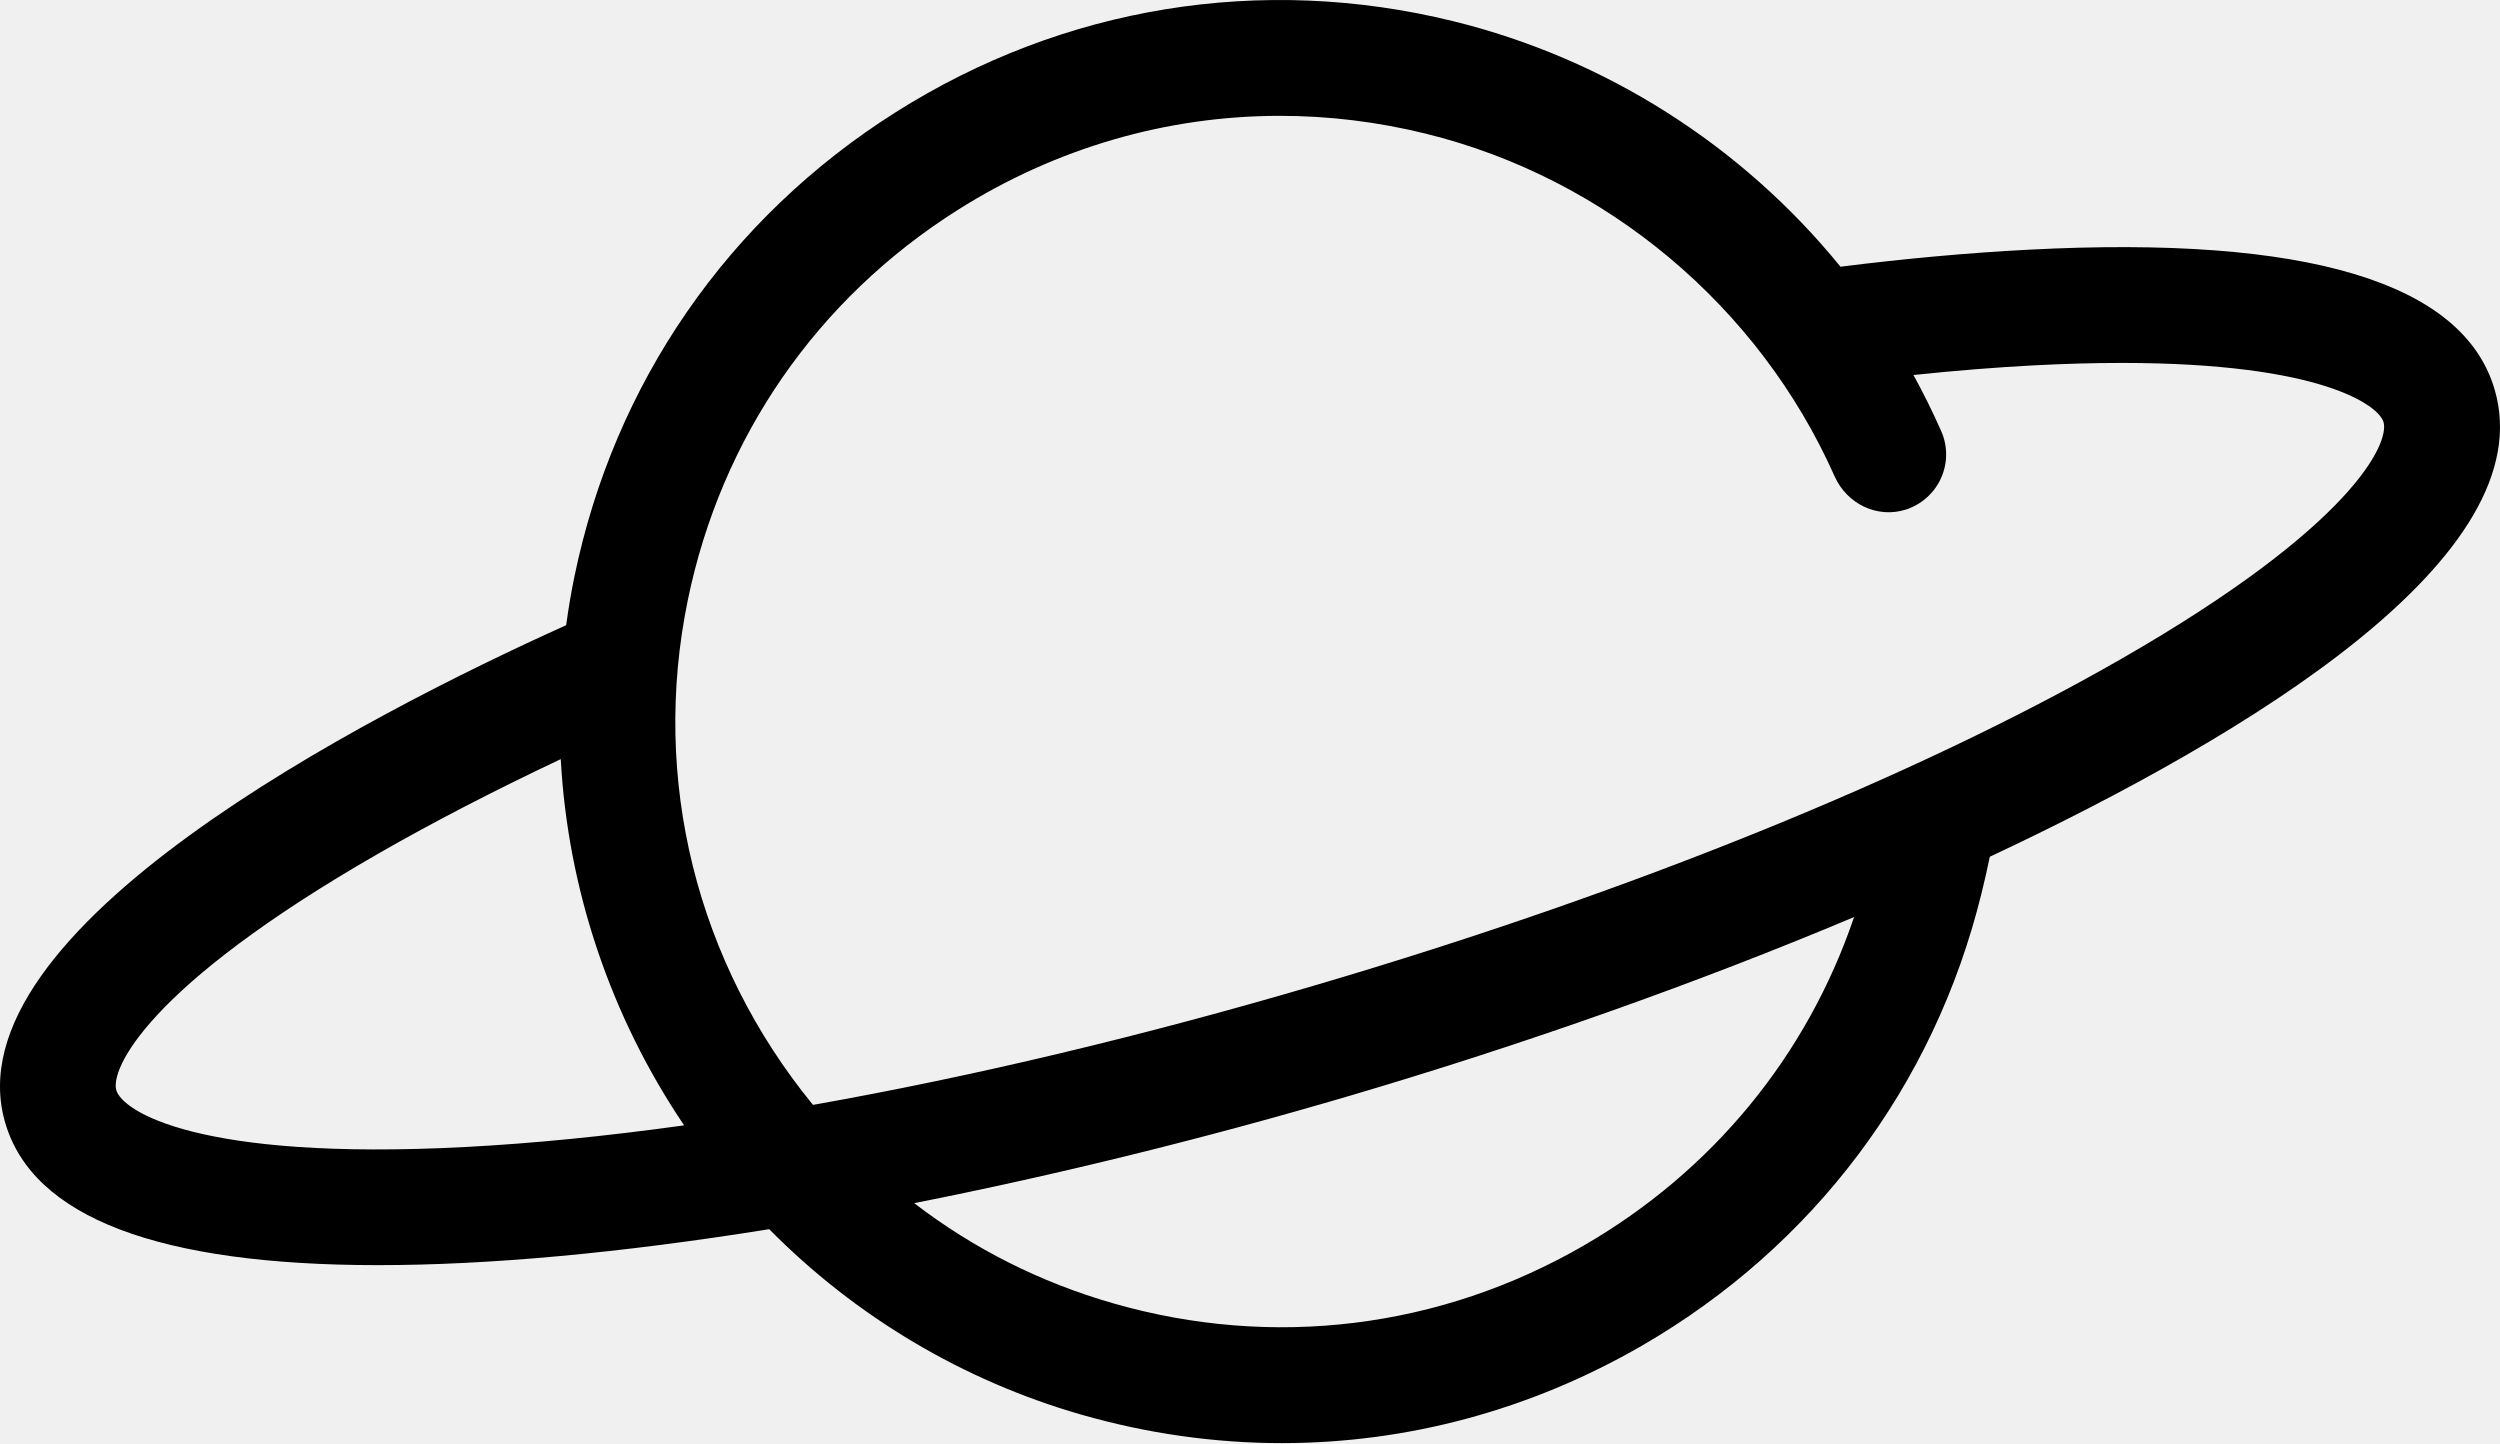
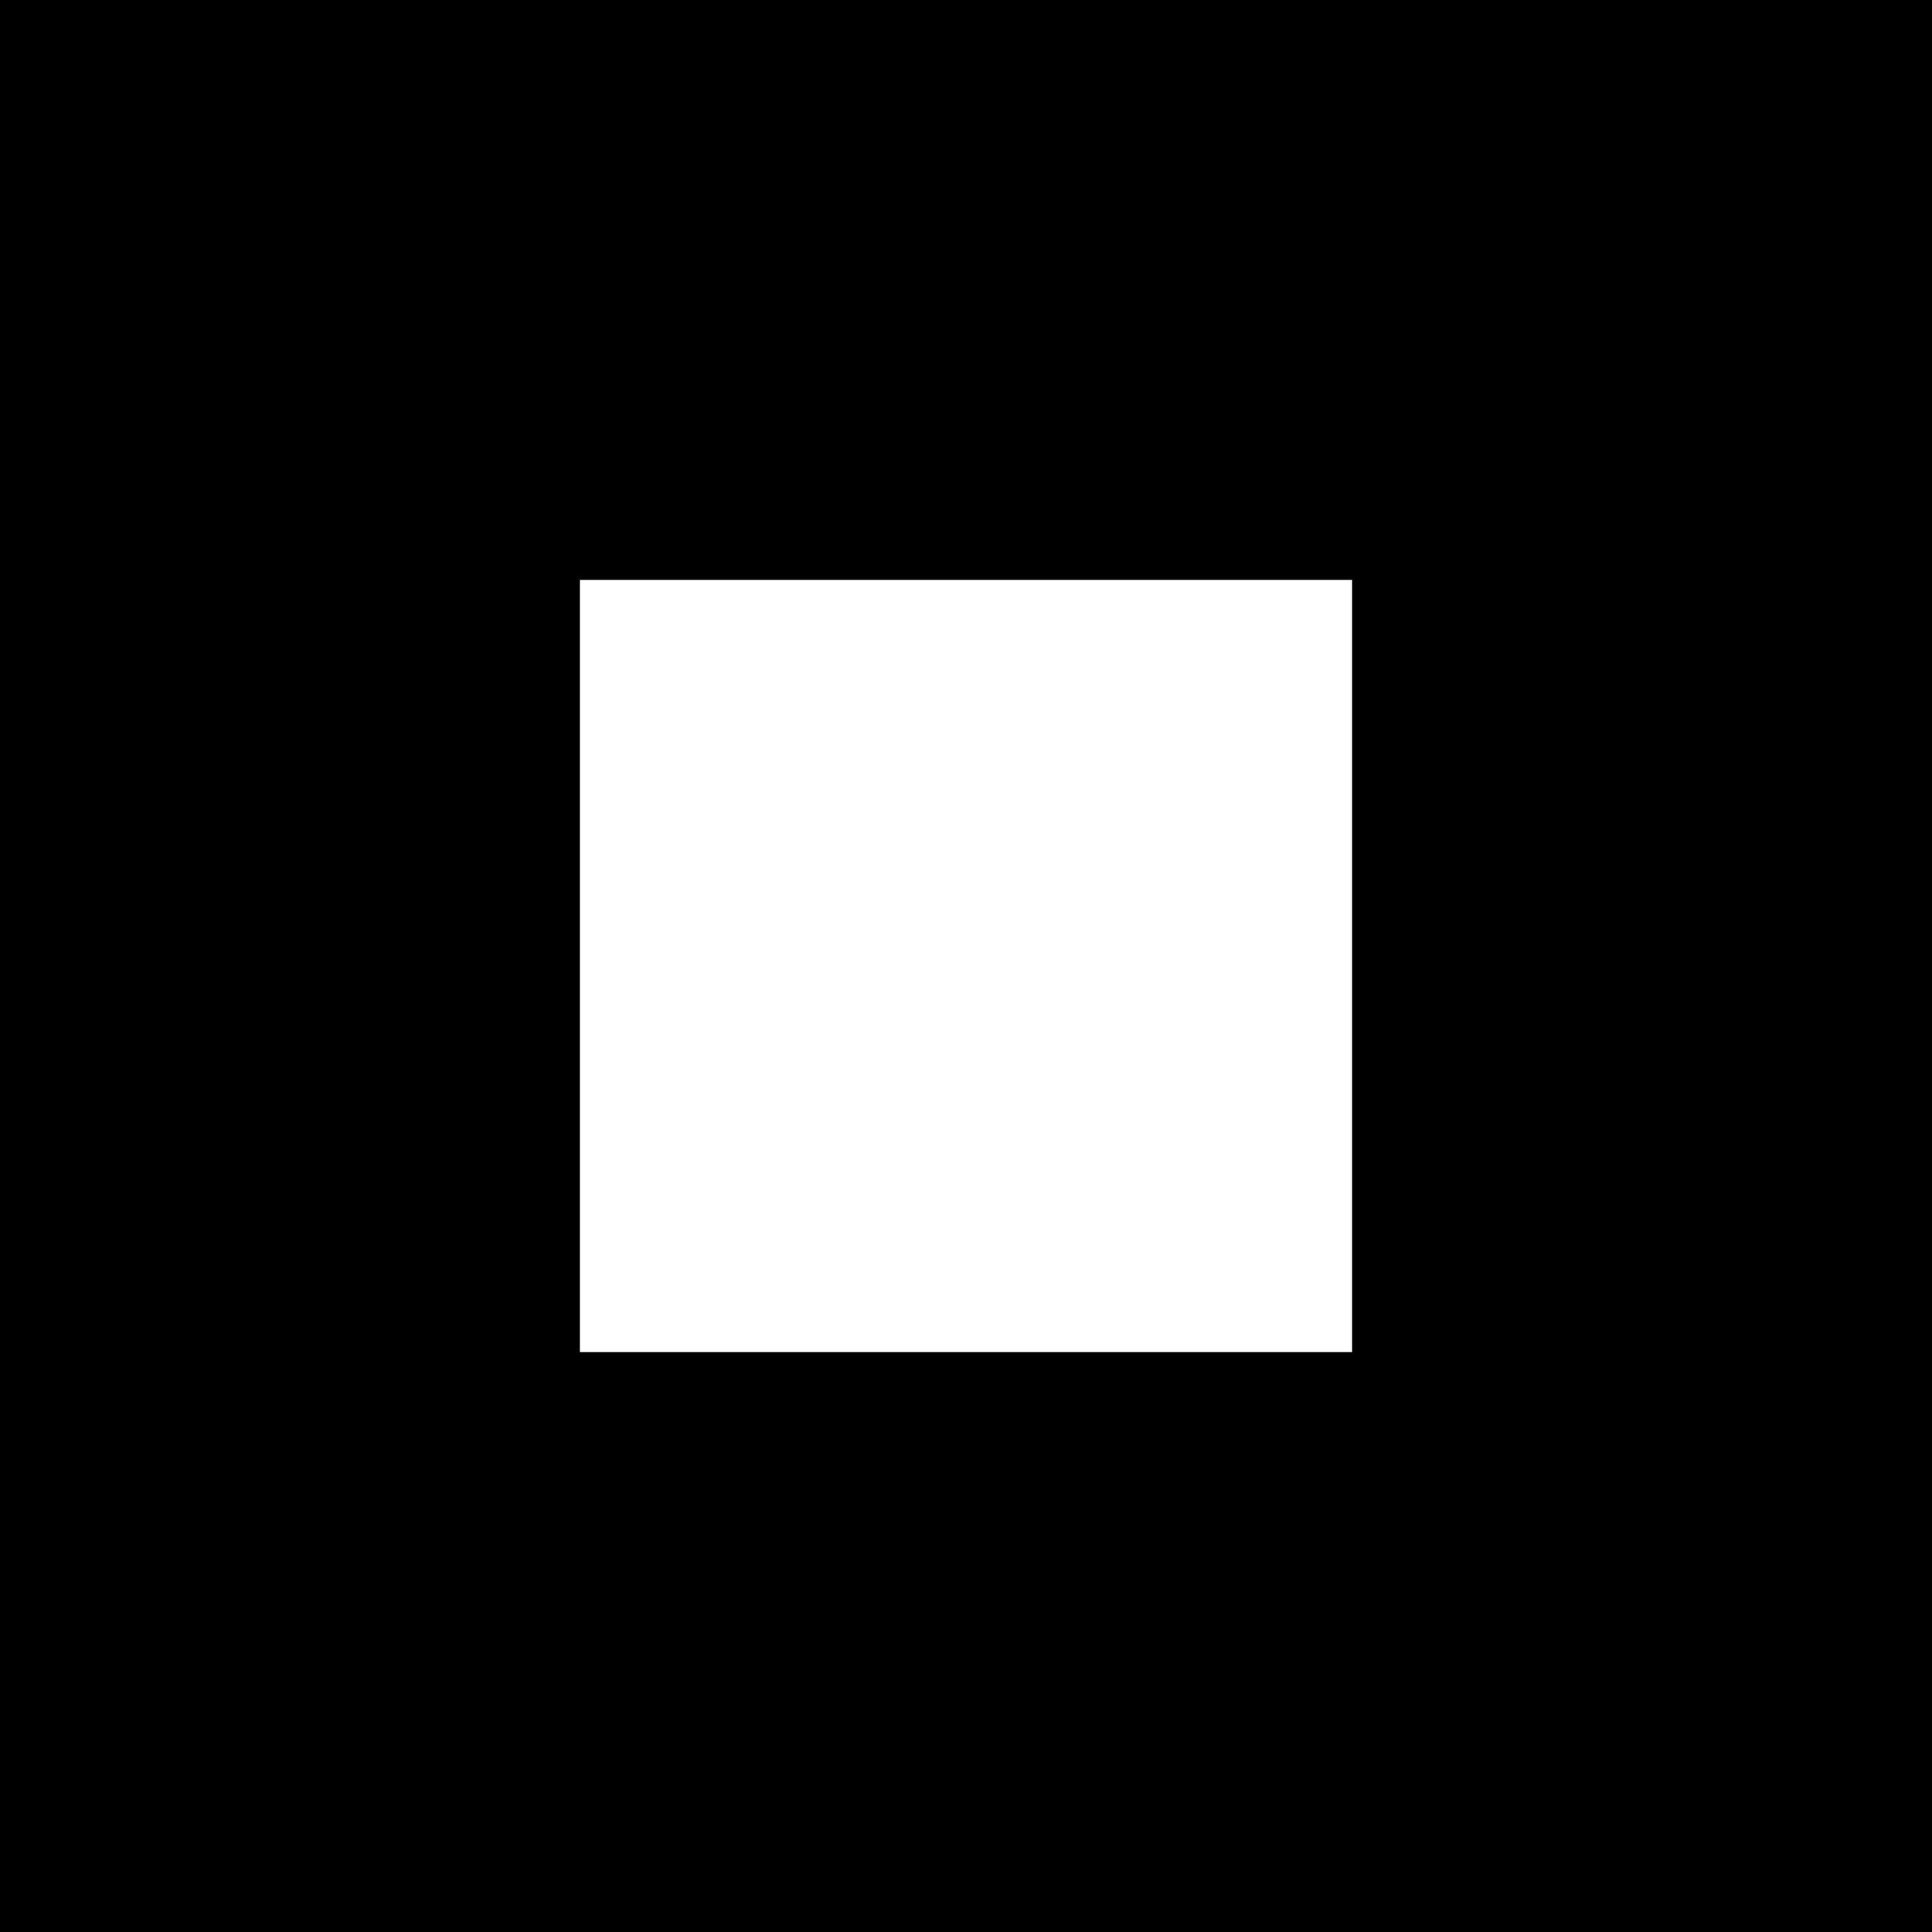
- <svg xmlns="http://www.w3.org/2000/svg" version="1.2" baseProfile="tiny" id="Layer_1" x="0px" y="0px" viewBox="0 0 1731.47 999.48" overflow="visible" xml:space="preserve">
-   <style>
-     path {
-       fill: black;
-     }
-     @media (prefers-color-scheme: dark) {
-       path {
-         fill: white;
-       }
-     }
-   </style>
-   <path d="M887.84,999.48c-46.39,0-93.09-6.54-139.06-19.75c-81.69-23.49-156.16-67.79-216.03-128.41  c-102.99,16.52-194.08,24.9-270.88,24.9c-152.09,0-238.96-33.11-258.21-98.41C-35.8,643.94,253.97,495.33,392.12,432.99  c1.52-11.25,3.41-22.42,5.65-33.34c27.59-134.34,106.65-248.68,222.62-321.96c116.07-73.34,253.2-95.71,386.13-63.01  c105.45,25.95,199.7,85.9,268.18,170.04c44.93-5.65,88.77-9.62,130.24-11.78c192.27-10.07,300.89,22.47,322.77,96.69l0,0  c34.01,115.4-168.98,238.94-349.61,323.76c-1.64,8.29-3.57,16.51-5.83,25.71c-32.71,132.93-116.15,244.03-234.97,312.82  C1059.97,976.67,974.47,999.48,887.84,999.48z M633.16,833.29c41.16,31.6,87.35,54.87,137.81,69.37  c110.65,31.81,226.48,17.55,326.15-40.15c89.06-51.57,154.46-131.44,186.99-227.37c-108.03,45.49-227.83,87.98-349.11,123.73  C834.92,788.37,731.43,813.87,633.16,833.29z M388.37,525.77c-45.58,21.51-88.72,43.83-126.08,65.28  C100.86,683.71,76.38,740.91,80.57,755.12c4.19,14.23,55.78,49.02,241.66,39.28l0,0c46.66-2.44,97.52-7.47,151.58-15  C422.87,703.95,393.25,615.96,388.37,525.77z M41.94,765.85c0.06,0.21,0.12,0.41,0.18,0.62c0.08,0.28,0.17,0.56,0.25,0.83  c-0.09-0.28-0.17-0.56-0.25-0.84C42.06,766.26,42,766.06,41.94,765.85z M41.93,765.82c0,0.01,0,0.01,0.01,0.02  C41.94,765.84,41.93,765.83,41.93,765.82z M886.5,80.23c-78.23,0-155.08,22.13-223.27,65.23  c-97.36,61.52-163.73,157.51-186.89,270.29c-25.49,124.14,6.1,250.87,86.72,349.49c111.32-19.75,228.68-47.73,349.27-83.27  c217.07-63.98,414.79-144.1,556.74-225.58c161.44-92.67,185.91-149.86,181.72-164.08c-3.36-11.39-42.47-40.95-181.29-40.95  c-18.91,0-39.23,0.56-60.37,1.66c-26.49,1.38-54.61,3.63-83.89,6.71c7.01,12.76,13.45,25.78,19.26,38.96  c4.55,10.33,4.49,22.16-0.17,32.48c-4.68,10.38-13.6,18.32-24.46,21.78c-19.48,6.2-40.66-3.74-49.28-23.13  C1218.24,212,1112.37,123.3,987.38,92.55C953.87,84.3,920.06,80.23,886.5,80.23z" />
+ <svg xmlns="http://www.w3.org/2000/svg" width="500" zoomAndPan="magnify" viewBox="0 0 375 375" height="500" preserveAspectRatio="xMidYMid meet" version="1.0">
+   <defs>
+     <clipPath id="82d0081a16">
+       <path d="M 112.559 112.555 L 262.441 112.555 L 262.441 262.441 L 112.559 262.441 Z M 112.559 112.555 " clip-rule="nonzero" />
+     </clipPath>
+   </defs>
+   <rect x="-37.5" width="450" fill="#ffffff" y="-37.5" height="450" fill-opacity="1" />
+   <rect x="-37.5" width="450" fill="#000000" y="-37.5" height="450" fill-opacity="1" />
+   <g clip-path="url(#82d0081a16)">
+     <path fill="#ffffff" d="M 112.559 112.555 L 262.441 112.555 L 262.441 262.441 L 112.559 262.441 Z M 112.559 112.555 " fill-opacity="1" fill-rule="nonzero" />
+   </g>
</svg>
